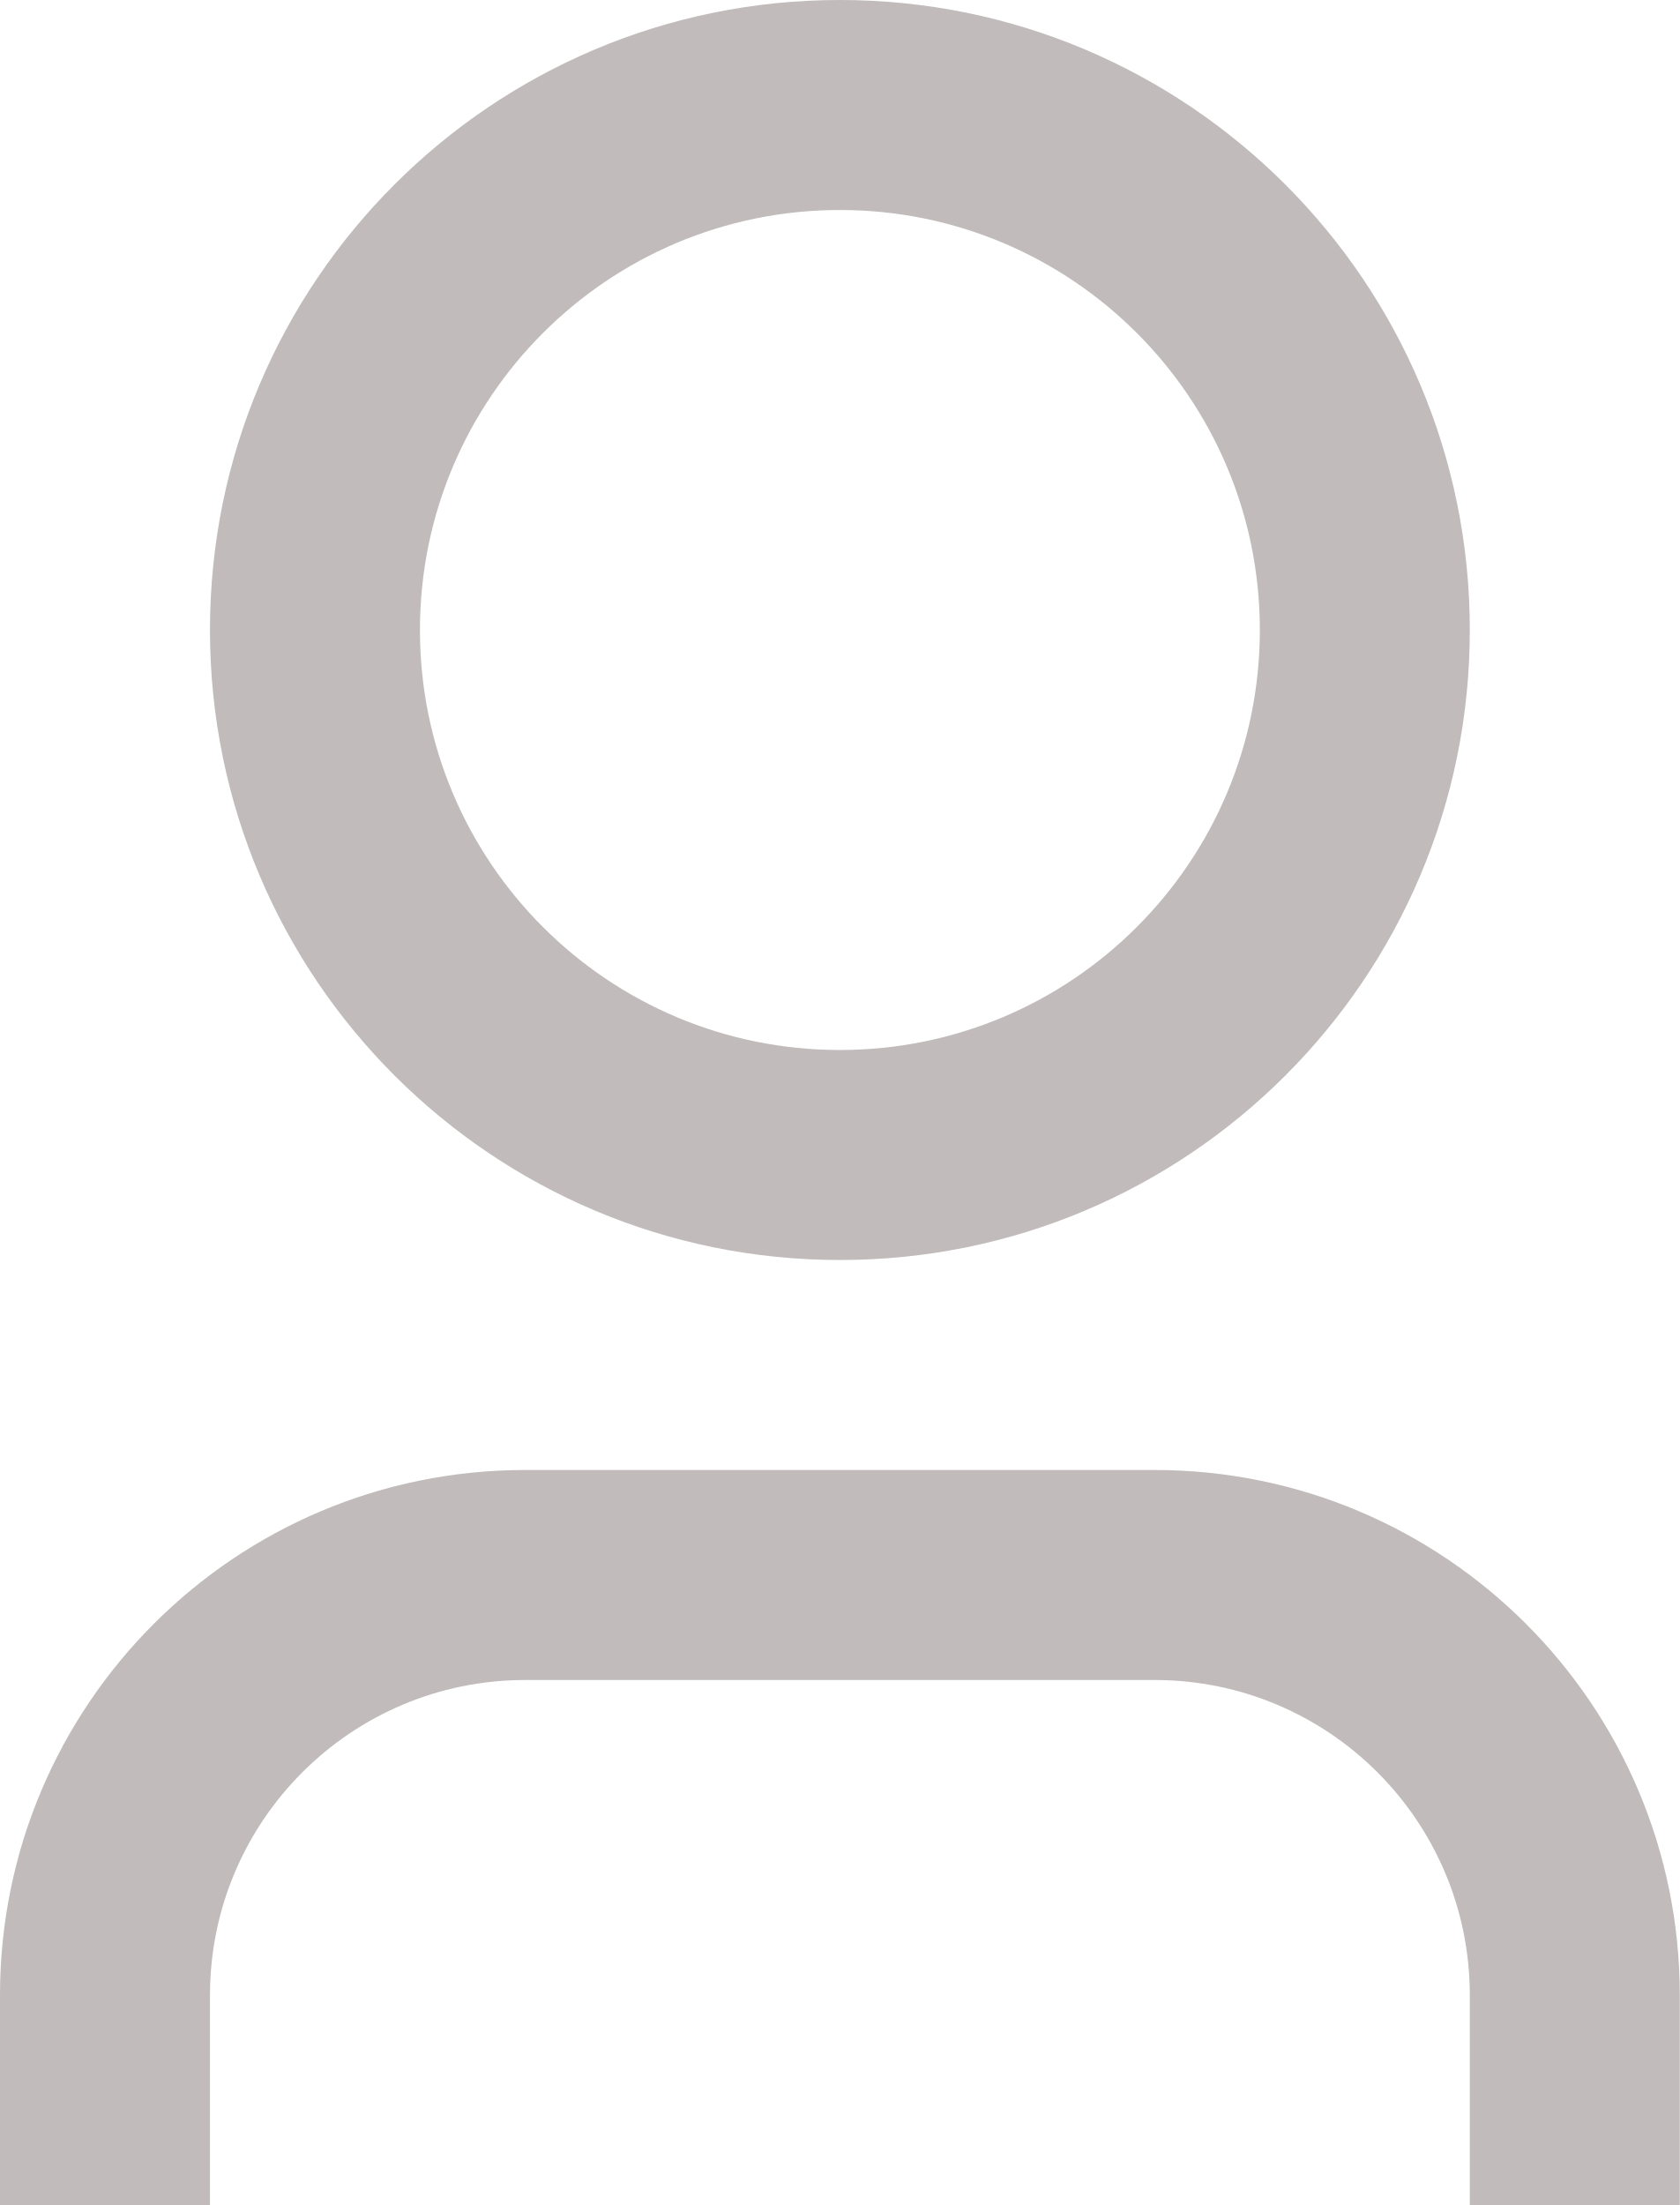
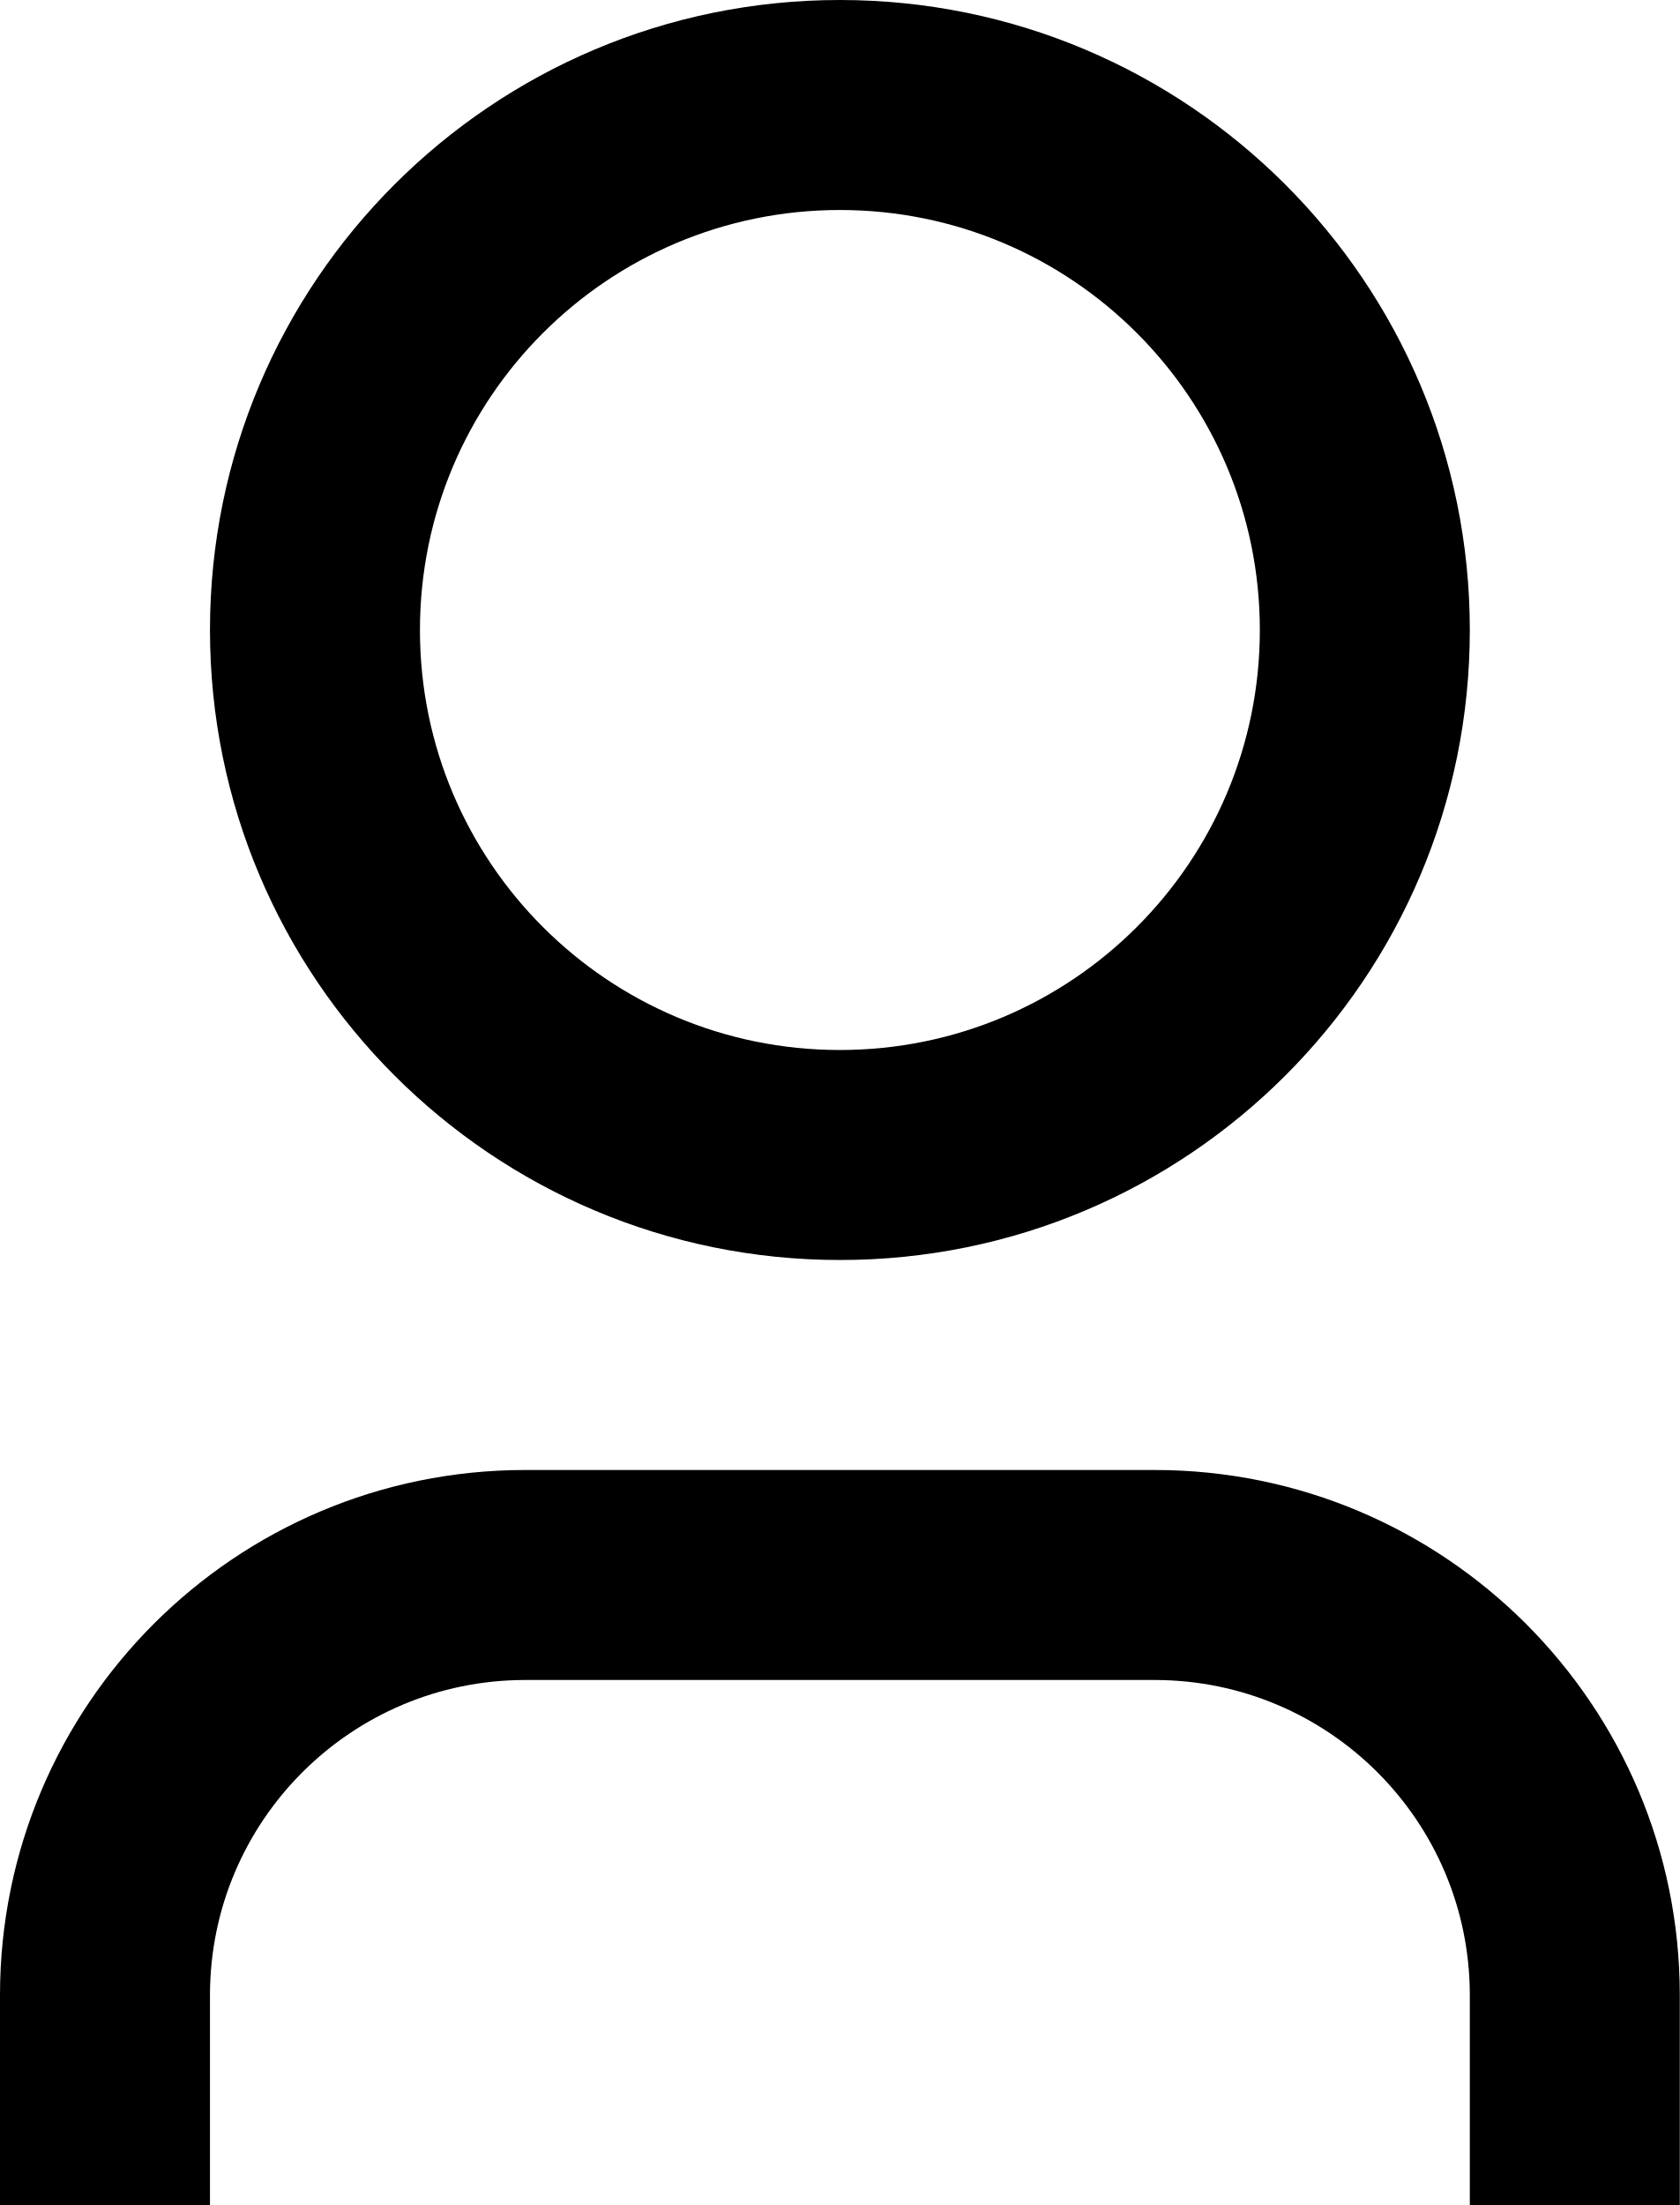
<svg xmlns="http://www.w3.org/2000/svg" width="17.136" height="22.491" viewBox="0 0 17.136 22.491">
-   <path id="tab-perfil" d="M25.136,24.491H22.994V22.349a3.216,3.216,0,0,0-3.213-3.213H13.355a3.216,3.216,0,0,0-3.213,3.213v2.142H8V22.349a5.357,5.357,0,0,1,5.355-5.355h6.426a5.357,5.357,0,0,1,5.355,5.355Zm-8.568-9.639a6.426,6.426,0,1,1,6.426-6.426A6.424,6.424,0,0,1,16.568,14.852Zm0-2.142a4.284,4.284,0,1,0-4.284-4.284A4.283,4.283,0,0,0,16.568,12.71Z" transform="translate(-8 -2)" fill="#c1bbbb" />
+   <path id="tab-perfil" d="M25.136,24.491H22.994V22.349a3.216,3.216,0,0,0-3.213-3.213H13.355a3.216,3.216,0,0,0-3.213,3.213v2.142H8V22.349a5.357,5.357,0,0,1,5.355-5.355h6.426a5.357,5.357,0,0,1,5.355,5.355Zm-8.568-9.639a6.426,6.426,0,1,1,6.426-6.426A6.424,6.424,0,0,1,16.568,14.852Zm0-2.142a4.284,4.284,0,1,0-4.284-4.284A4.283,4.283,0,0,0,16.568,12.71Z" transform="translate(-8 -2)" />
</svg>
